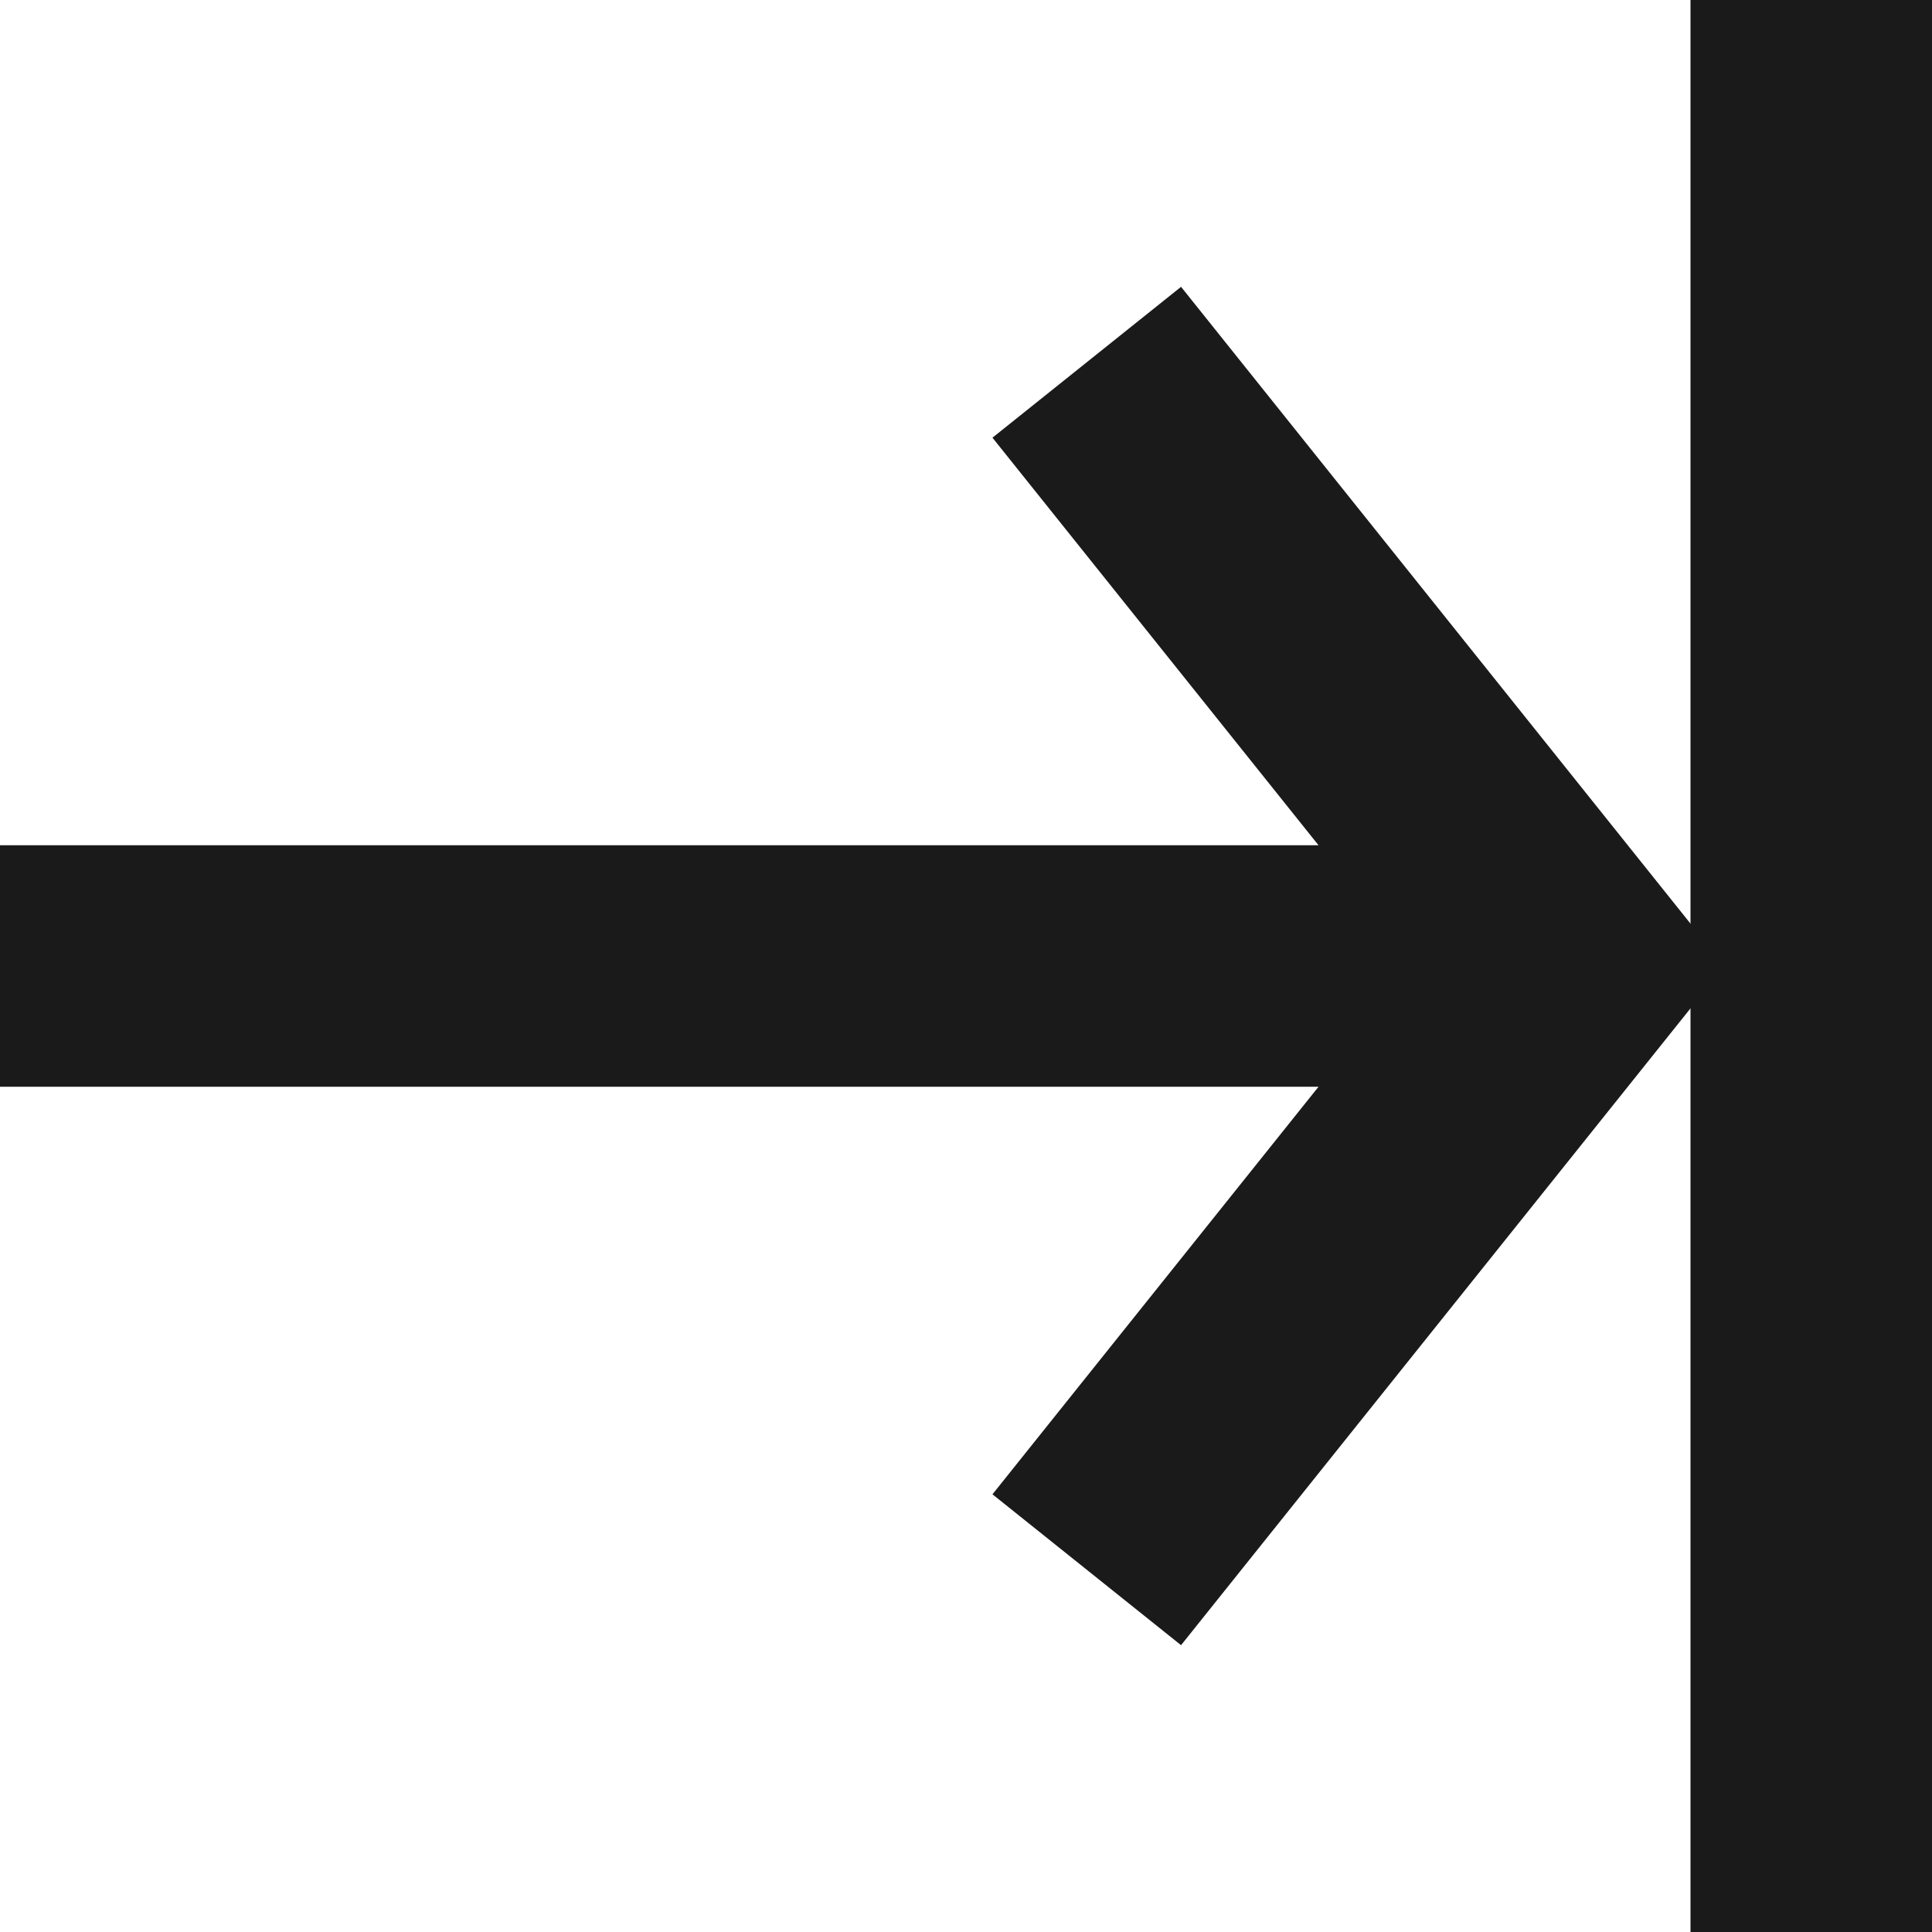
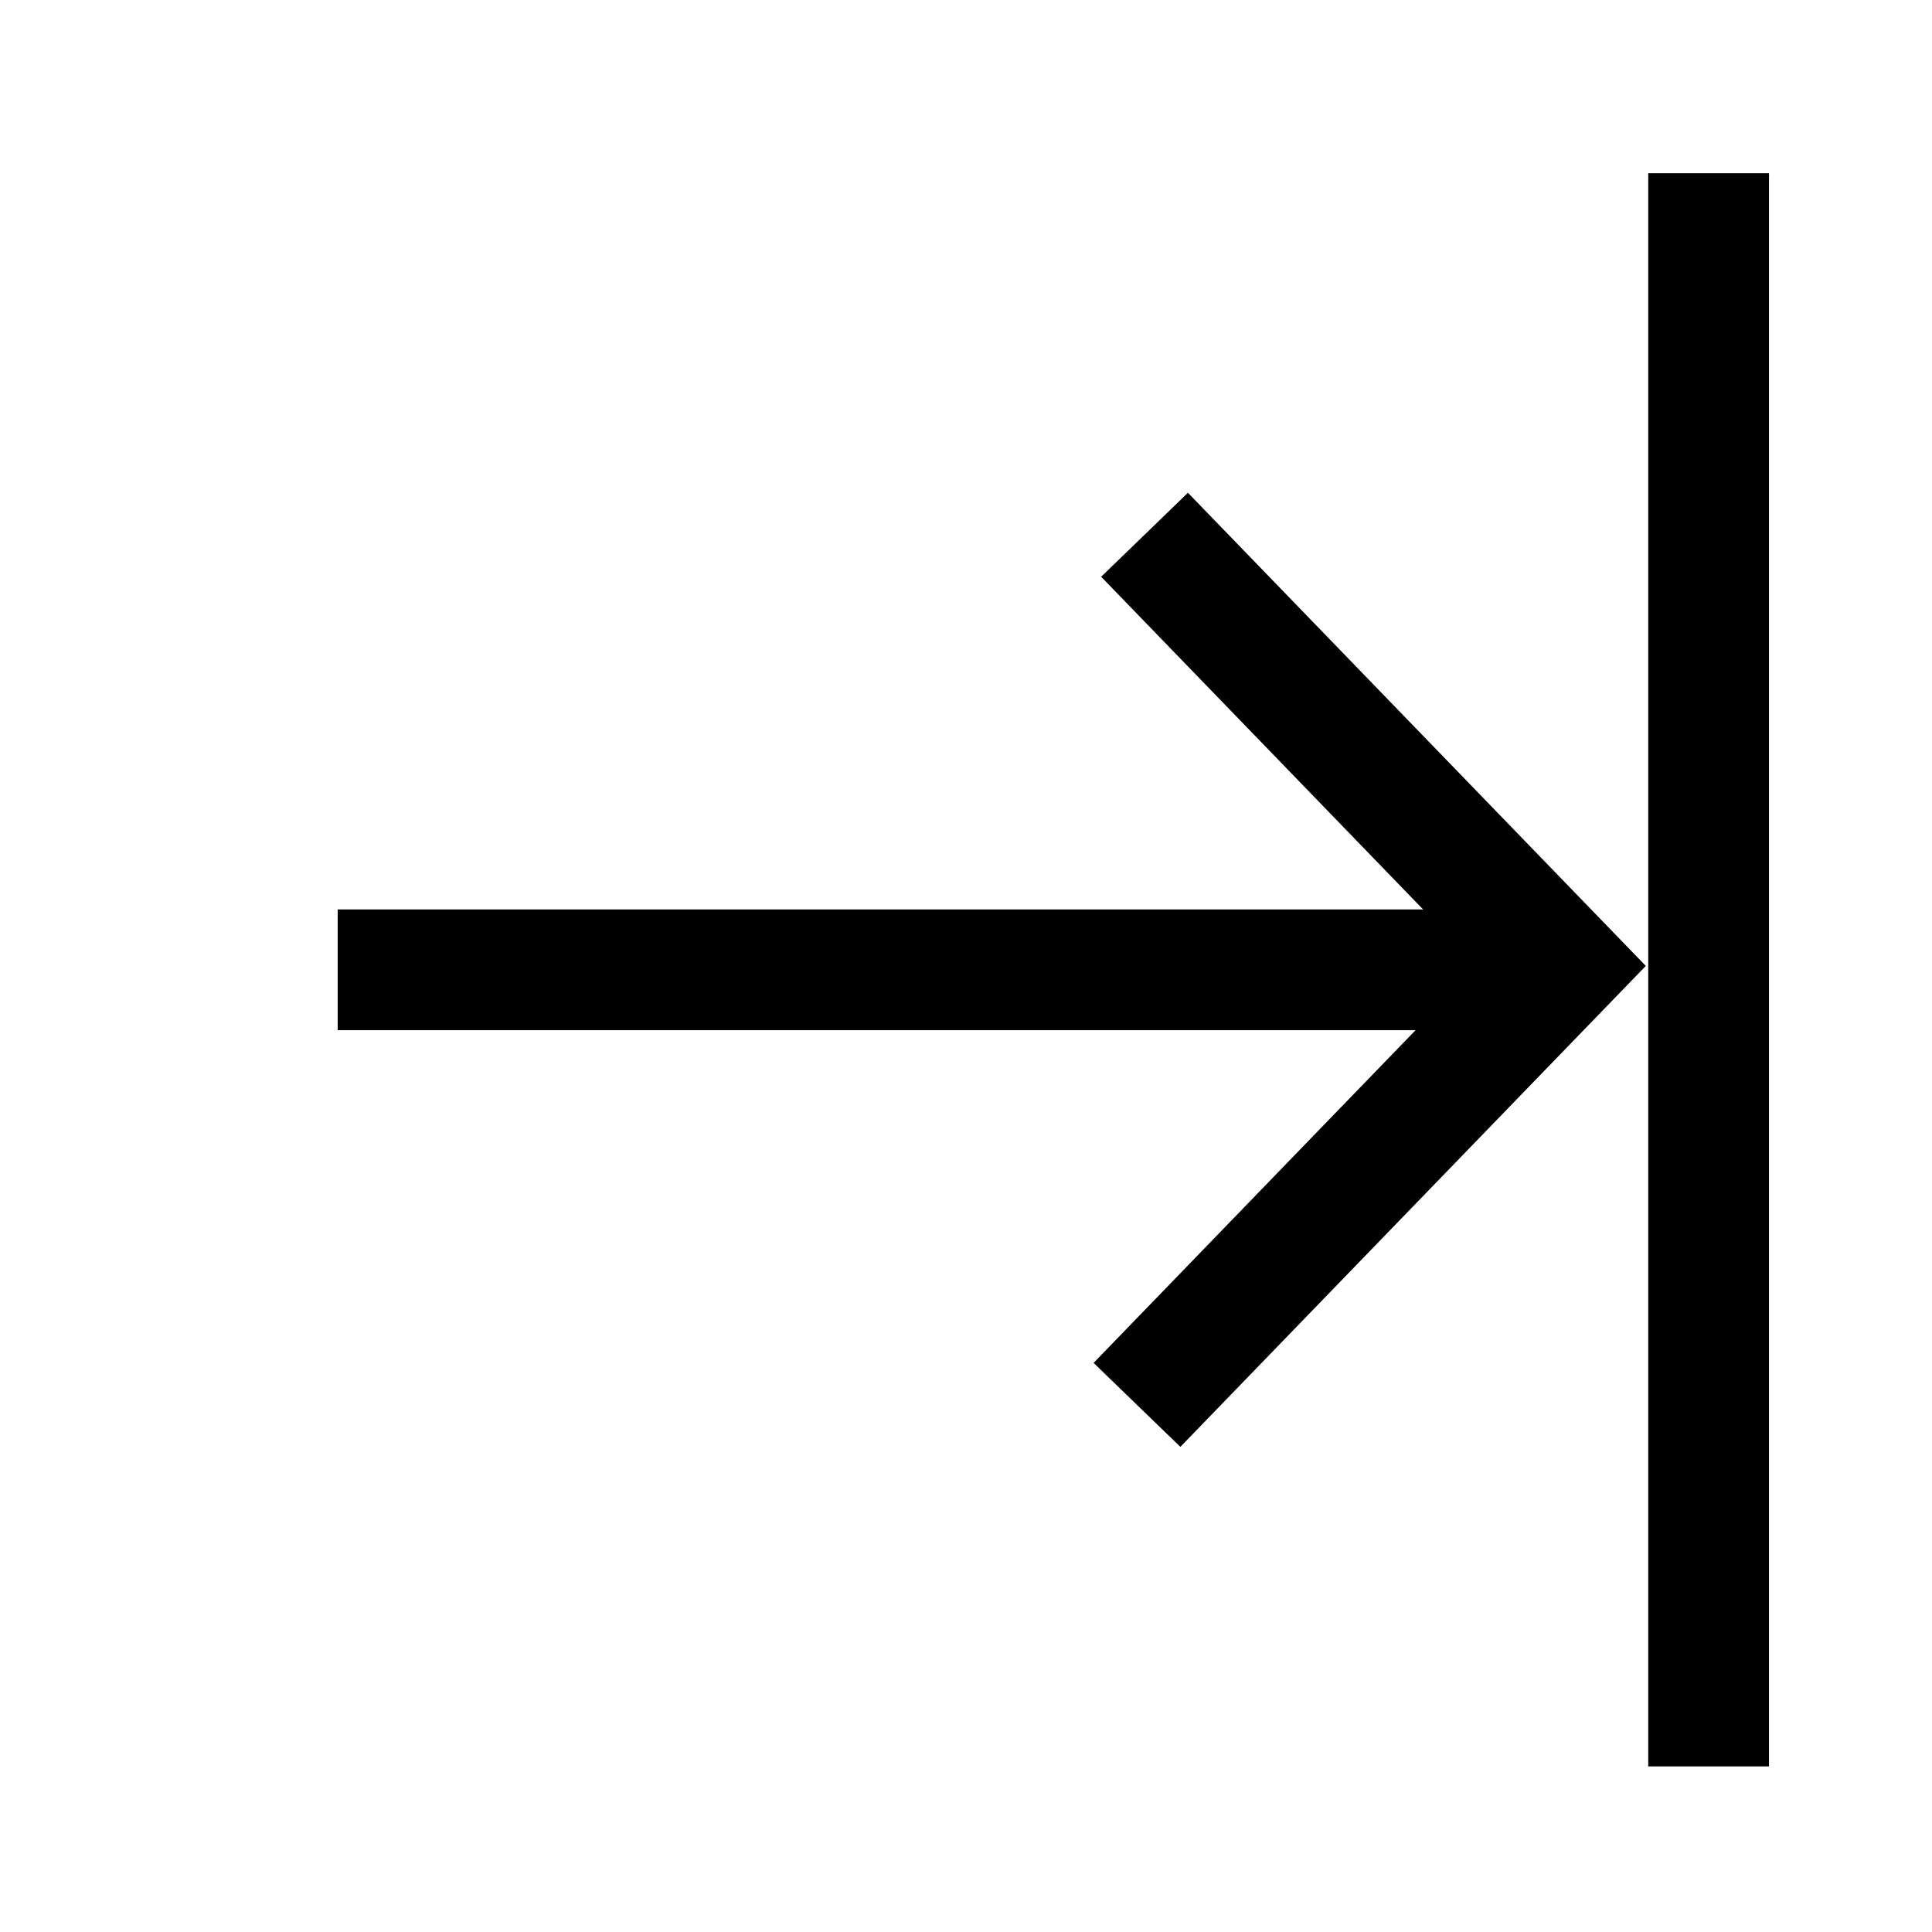
- <svg xmlns="http://www.w3.org/2000/svg" height="16" width="16" version="1.1" id="svg2">
-   <defs id="defs20" />
-   <path d="m 15,0 0,16" id="path12" style="fill:none;stroke:#1a1a1a;stroke-width:2;stroke-linecap:butt;stroke-miterlimit:4;stroke-dasharray:none" />
-   <path d="M 0,8 13,8" id="path14" style="fill:none;stroke:#1a1a1a;stroke-width:2;stroke-linecap:butt;stroke-miterlimit:4;stroke-dasharray:none" />
-   <path style="fill:none;stroke:#1a1a1a;stroke-width:2;stroke-linecap:butt;stroke-miterlimit:4;stroke-dasharray:none" id="path3982" d="m 9,3 4,5 -4,5" />
+ <svg xmlns="http://www.w3.org/2000/svg" height="48" width="48" version="1.1">
+   <g transform="matrix(0,2.6586,-2.1996,0,27.273,2.8266)">
+     <rect fill-opacity="0" height="16" width="16" y="0" x="0" />
+   </g>
+   <path d="m8.39 24.095h28.873" stroke="#000" stroke-width="3" fill="none" />
+   <path d="m28.436 13.286 10.366 10.712-10.554 10.906" stroke="#000" stroke-width="3" fill="none" />
+   <path d="m42.45 4.304v39.582" stroke="#000" stroke-width="3" fill="none" />
</svg>
